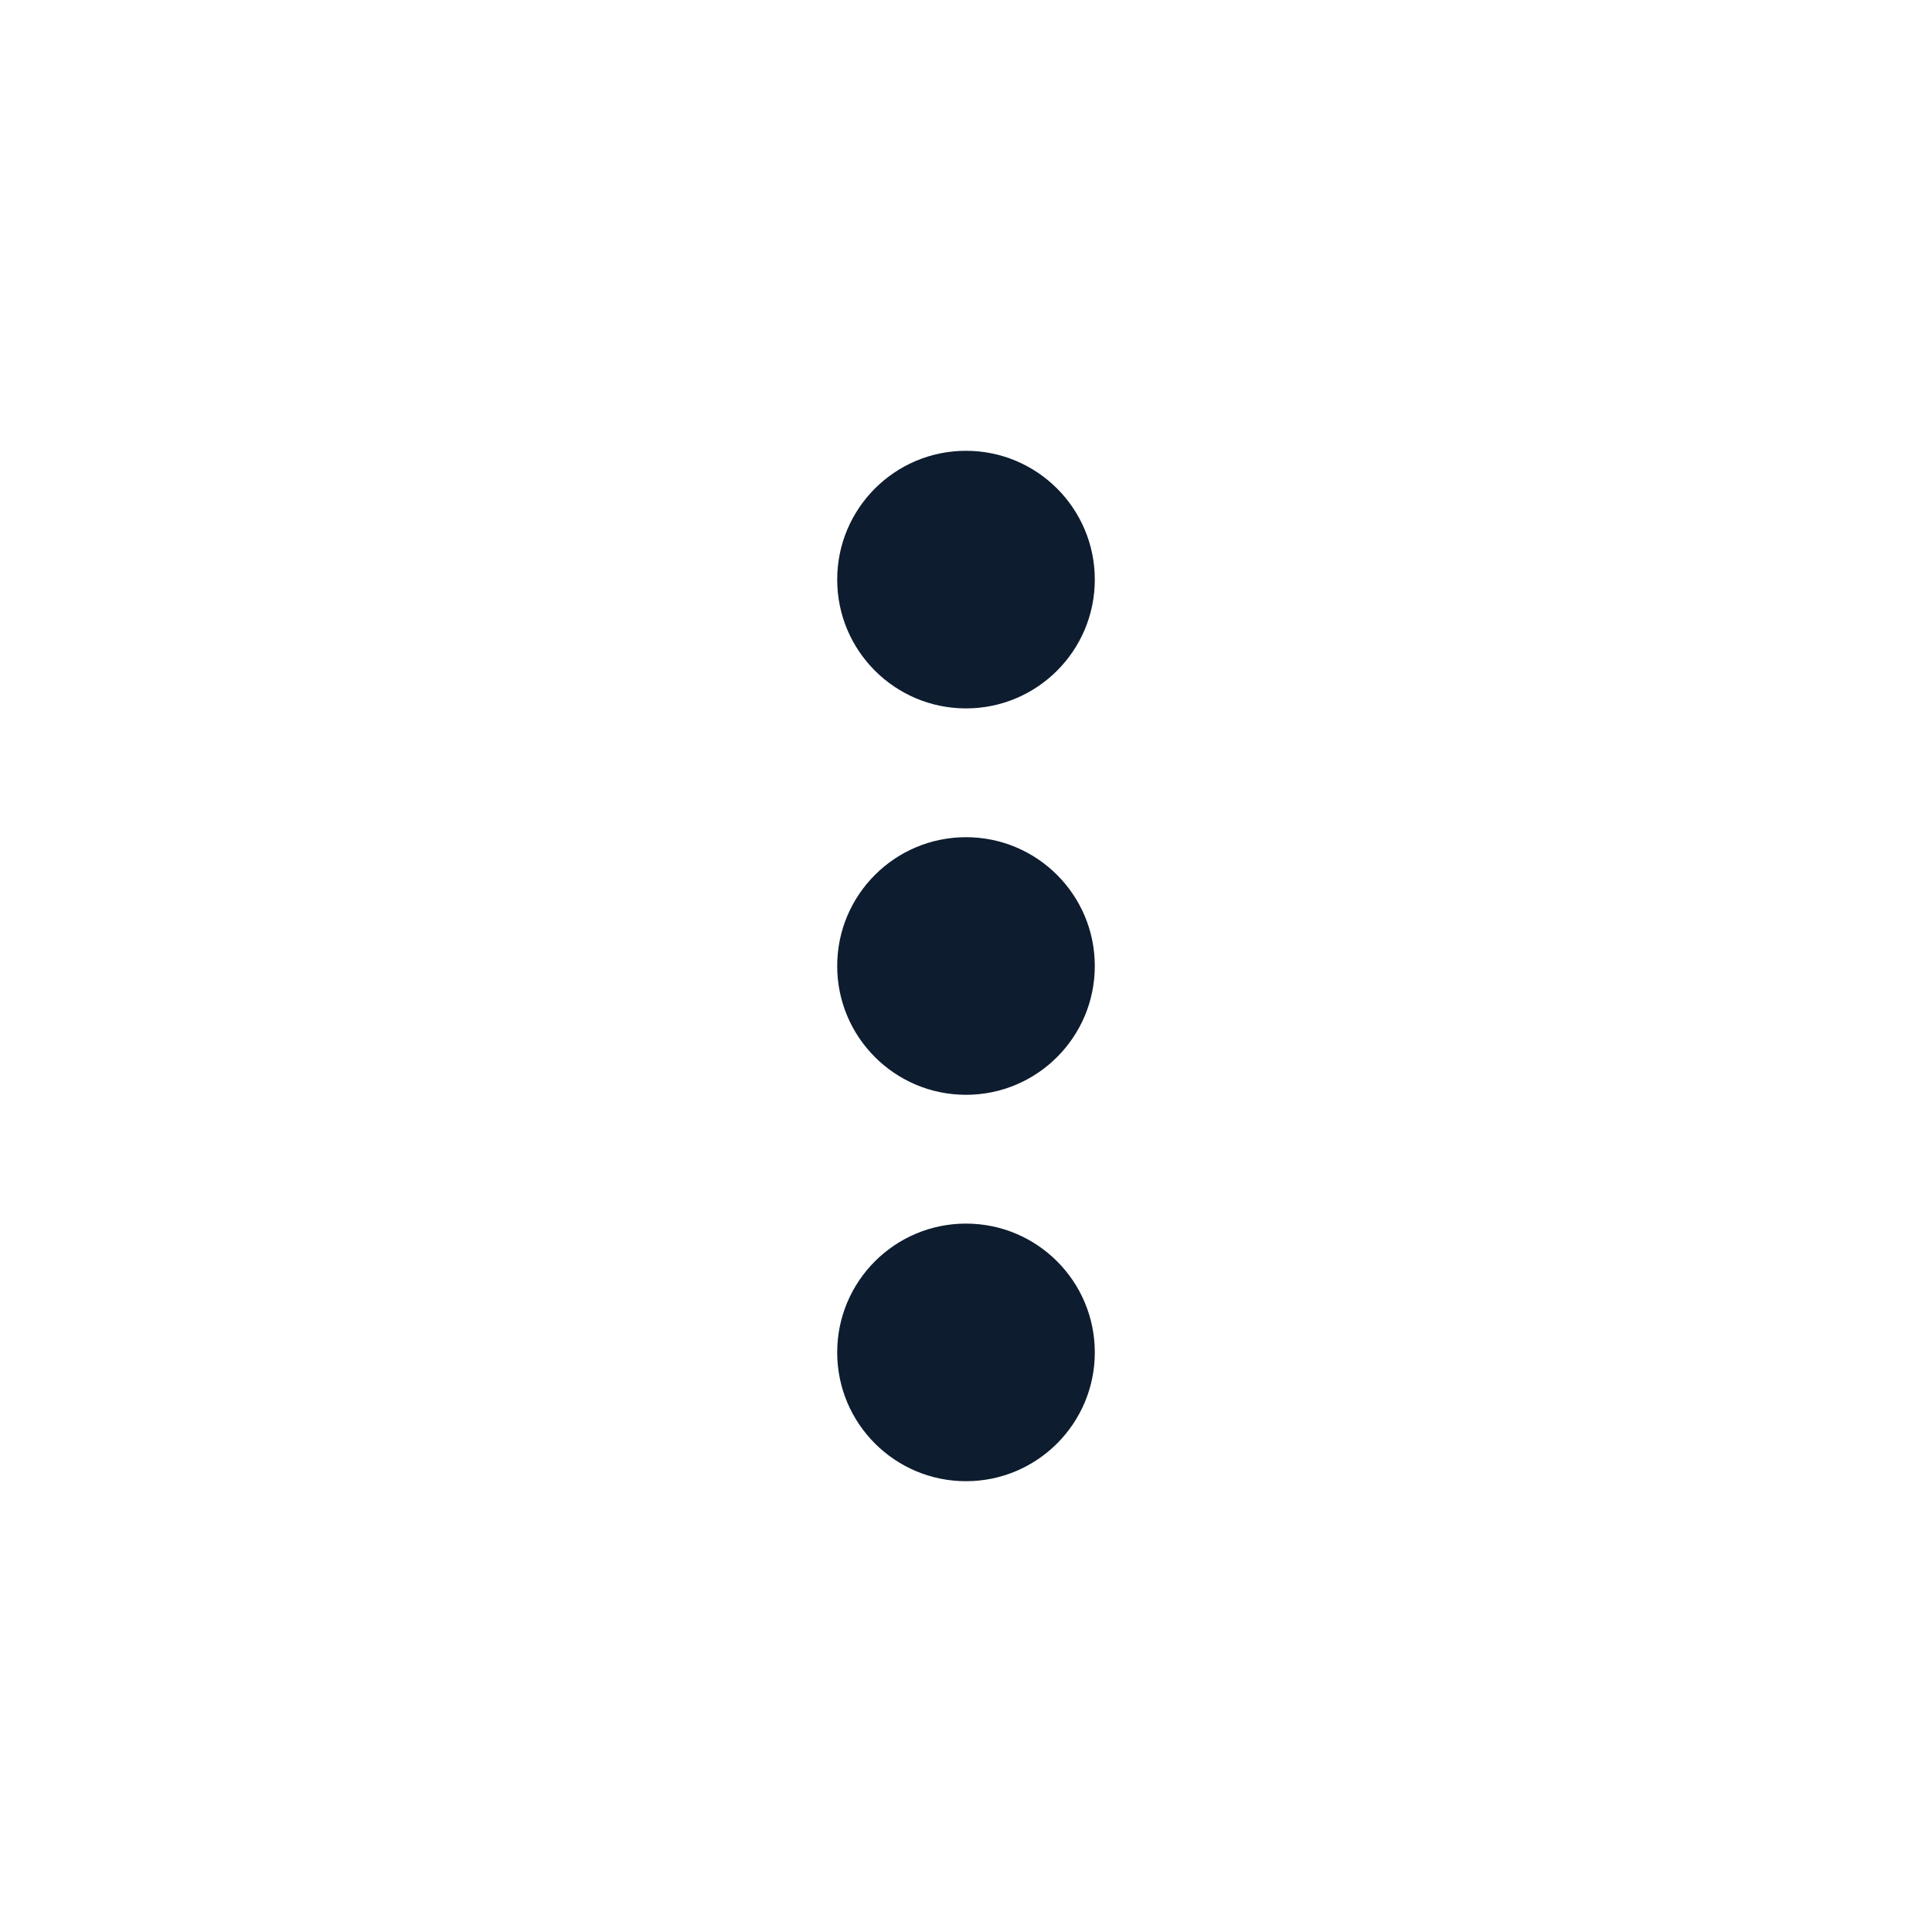
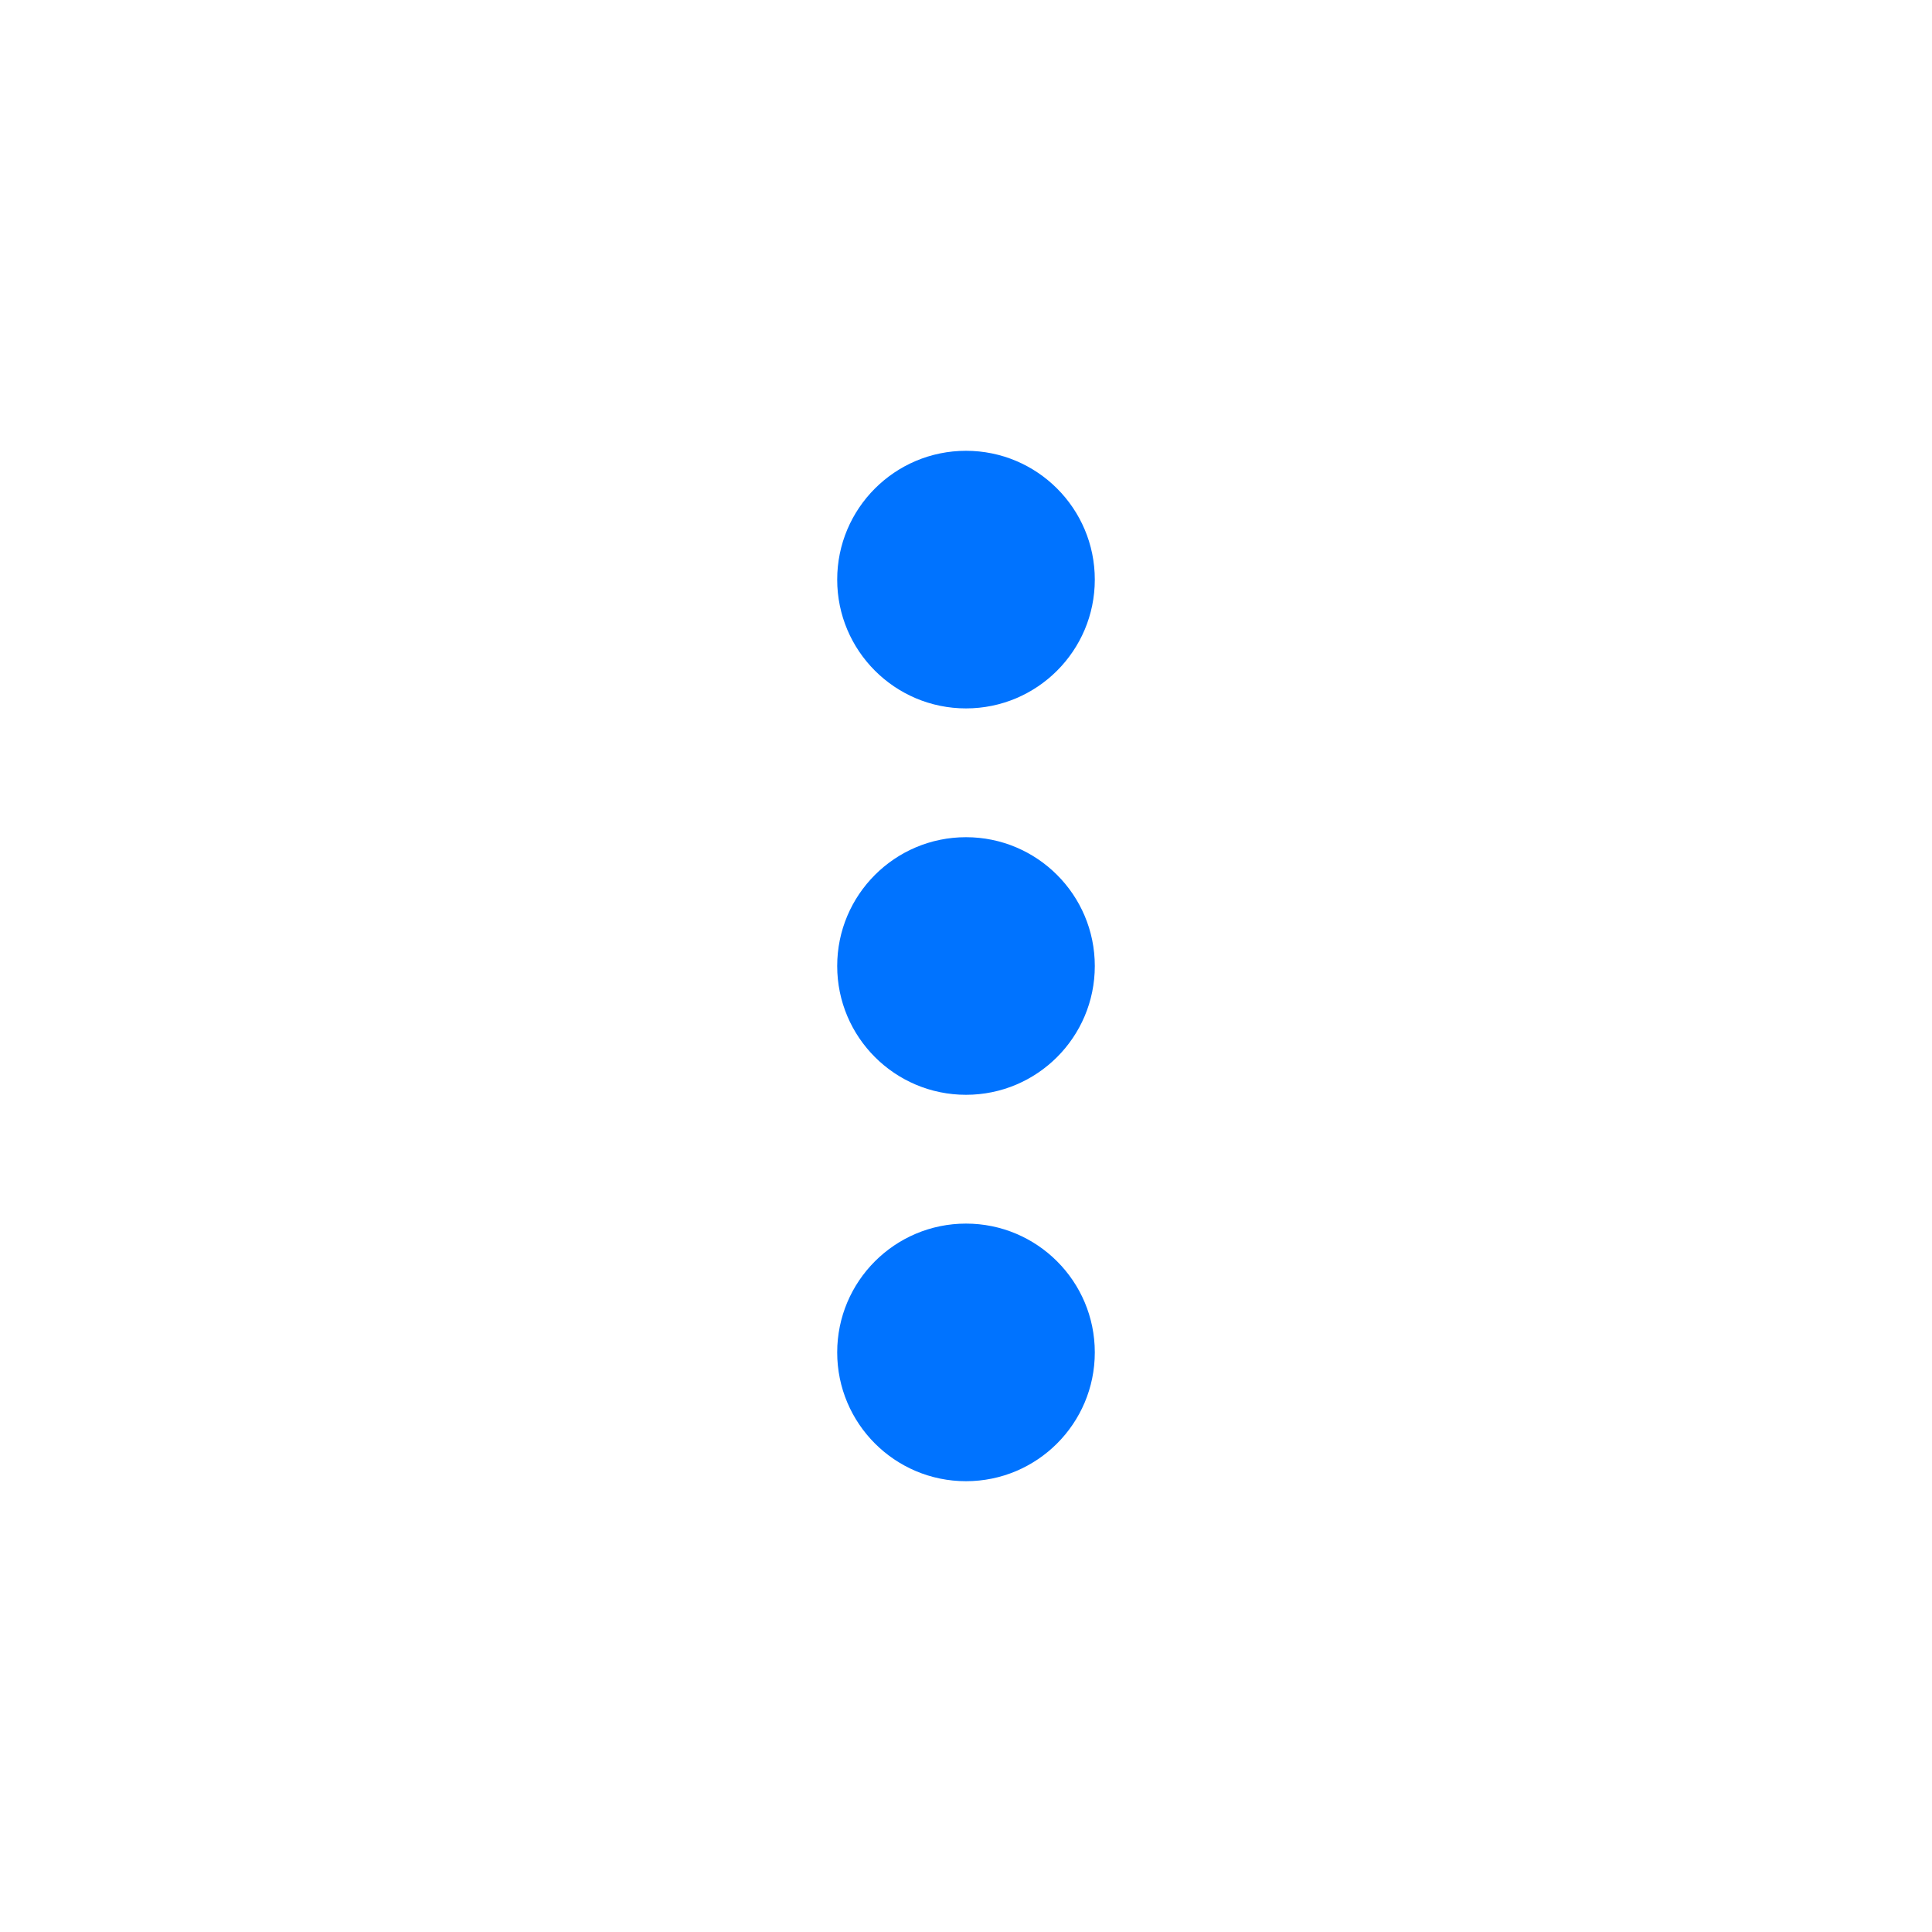
<svg xmlns="http://www.w3.org/2000/svg" width="30" height="30" viewBox="0 0 30 30" fill="none">
-   <circle cx="15" cy="9" r="2" fill="#0D1C2F" />
-   <circle cx="15" cy="15" r="2" fill="#0D1C2F" />
-   <circle cx="15" cy="21" r="2" fill="#0D1C2F" />
+   <circle cx="15" cy="9" r="2" fill="#0073FF" />
+   <circle cx="15" cy="15" r="2" fill="#0073FF" />
+   <circle cx="15" cy="21" r="2" fill="#0073FF" />
</svg>
